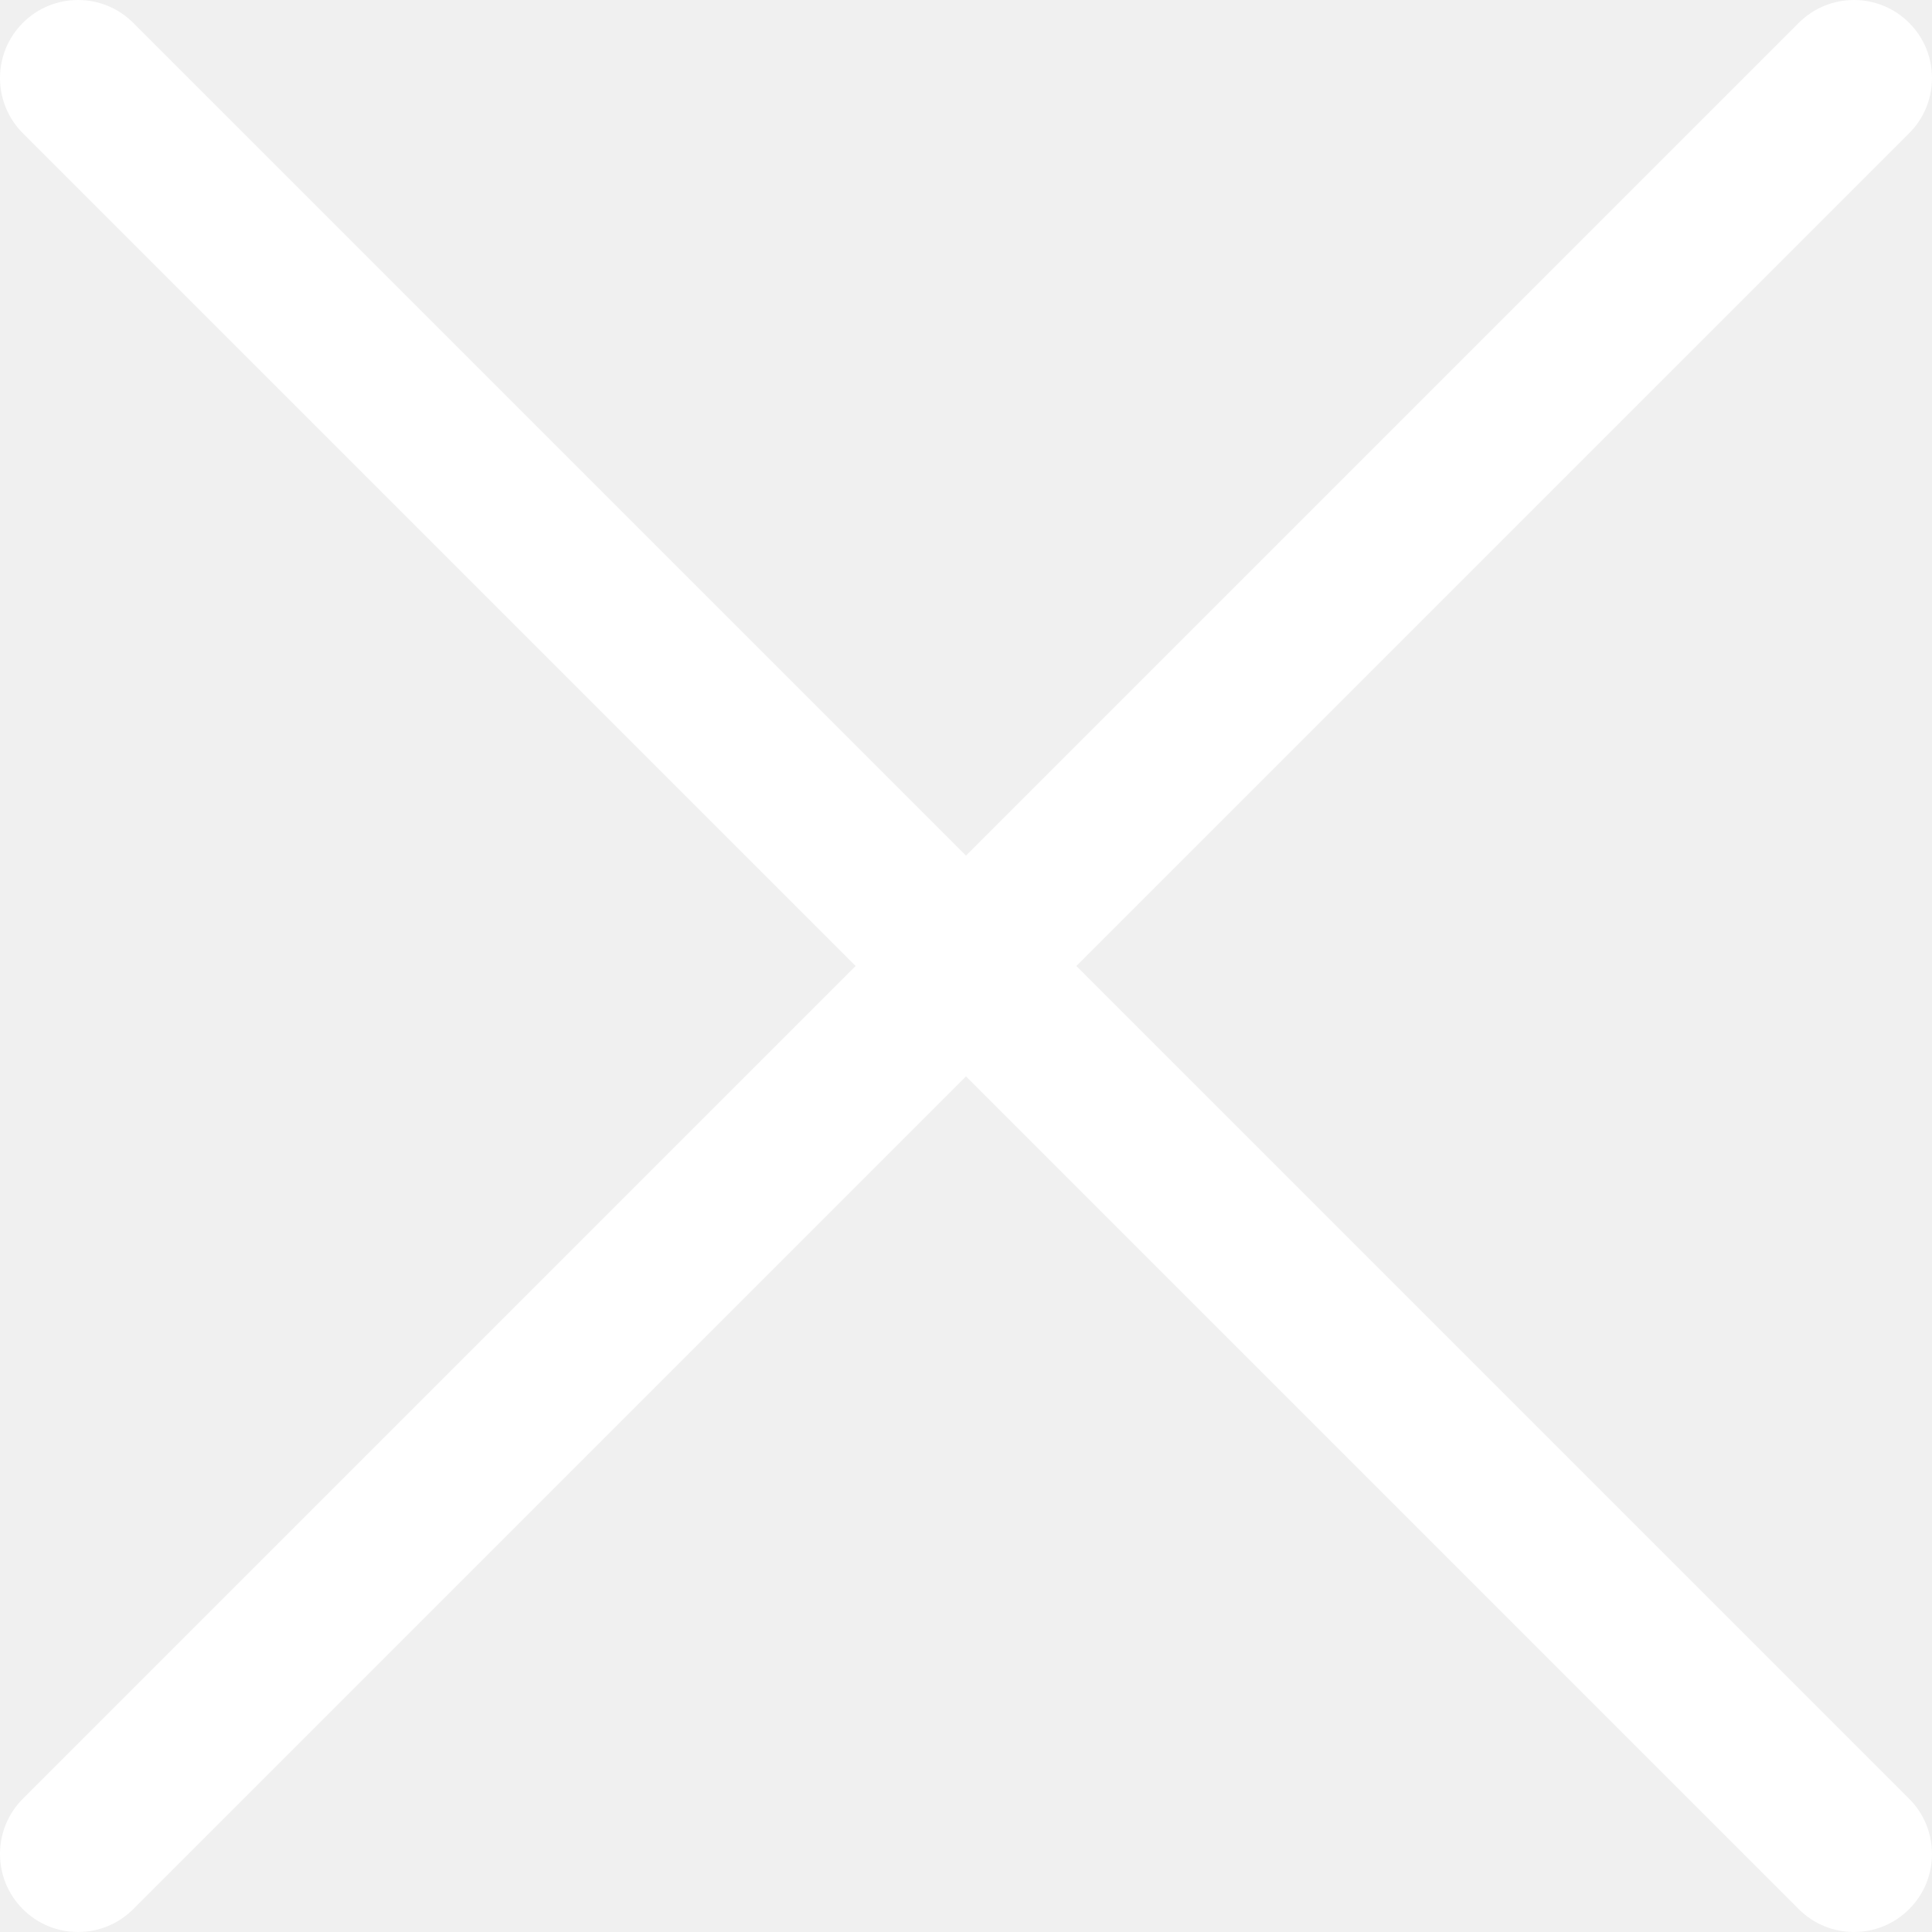
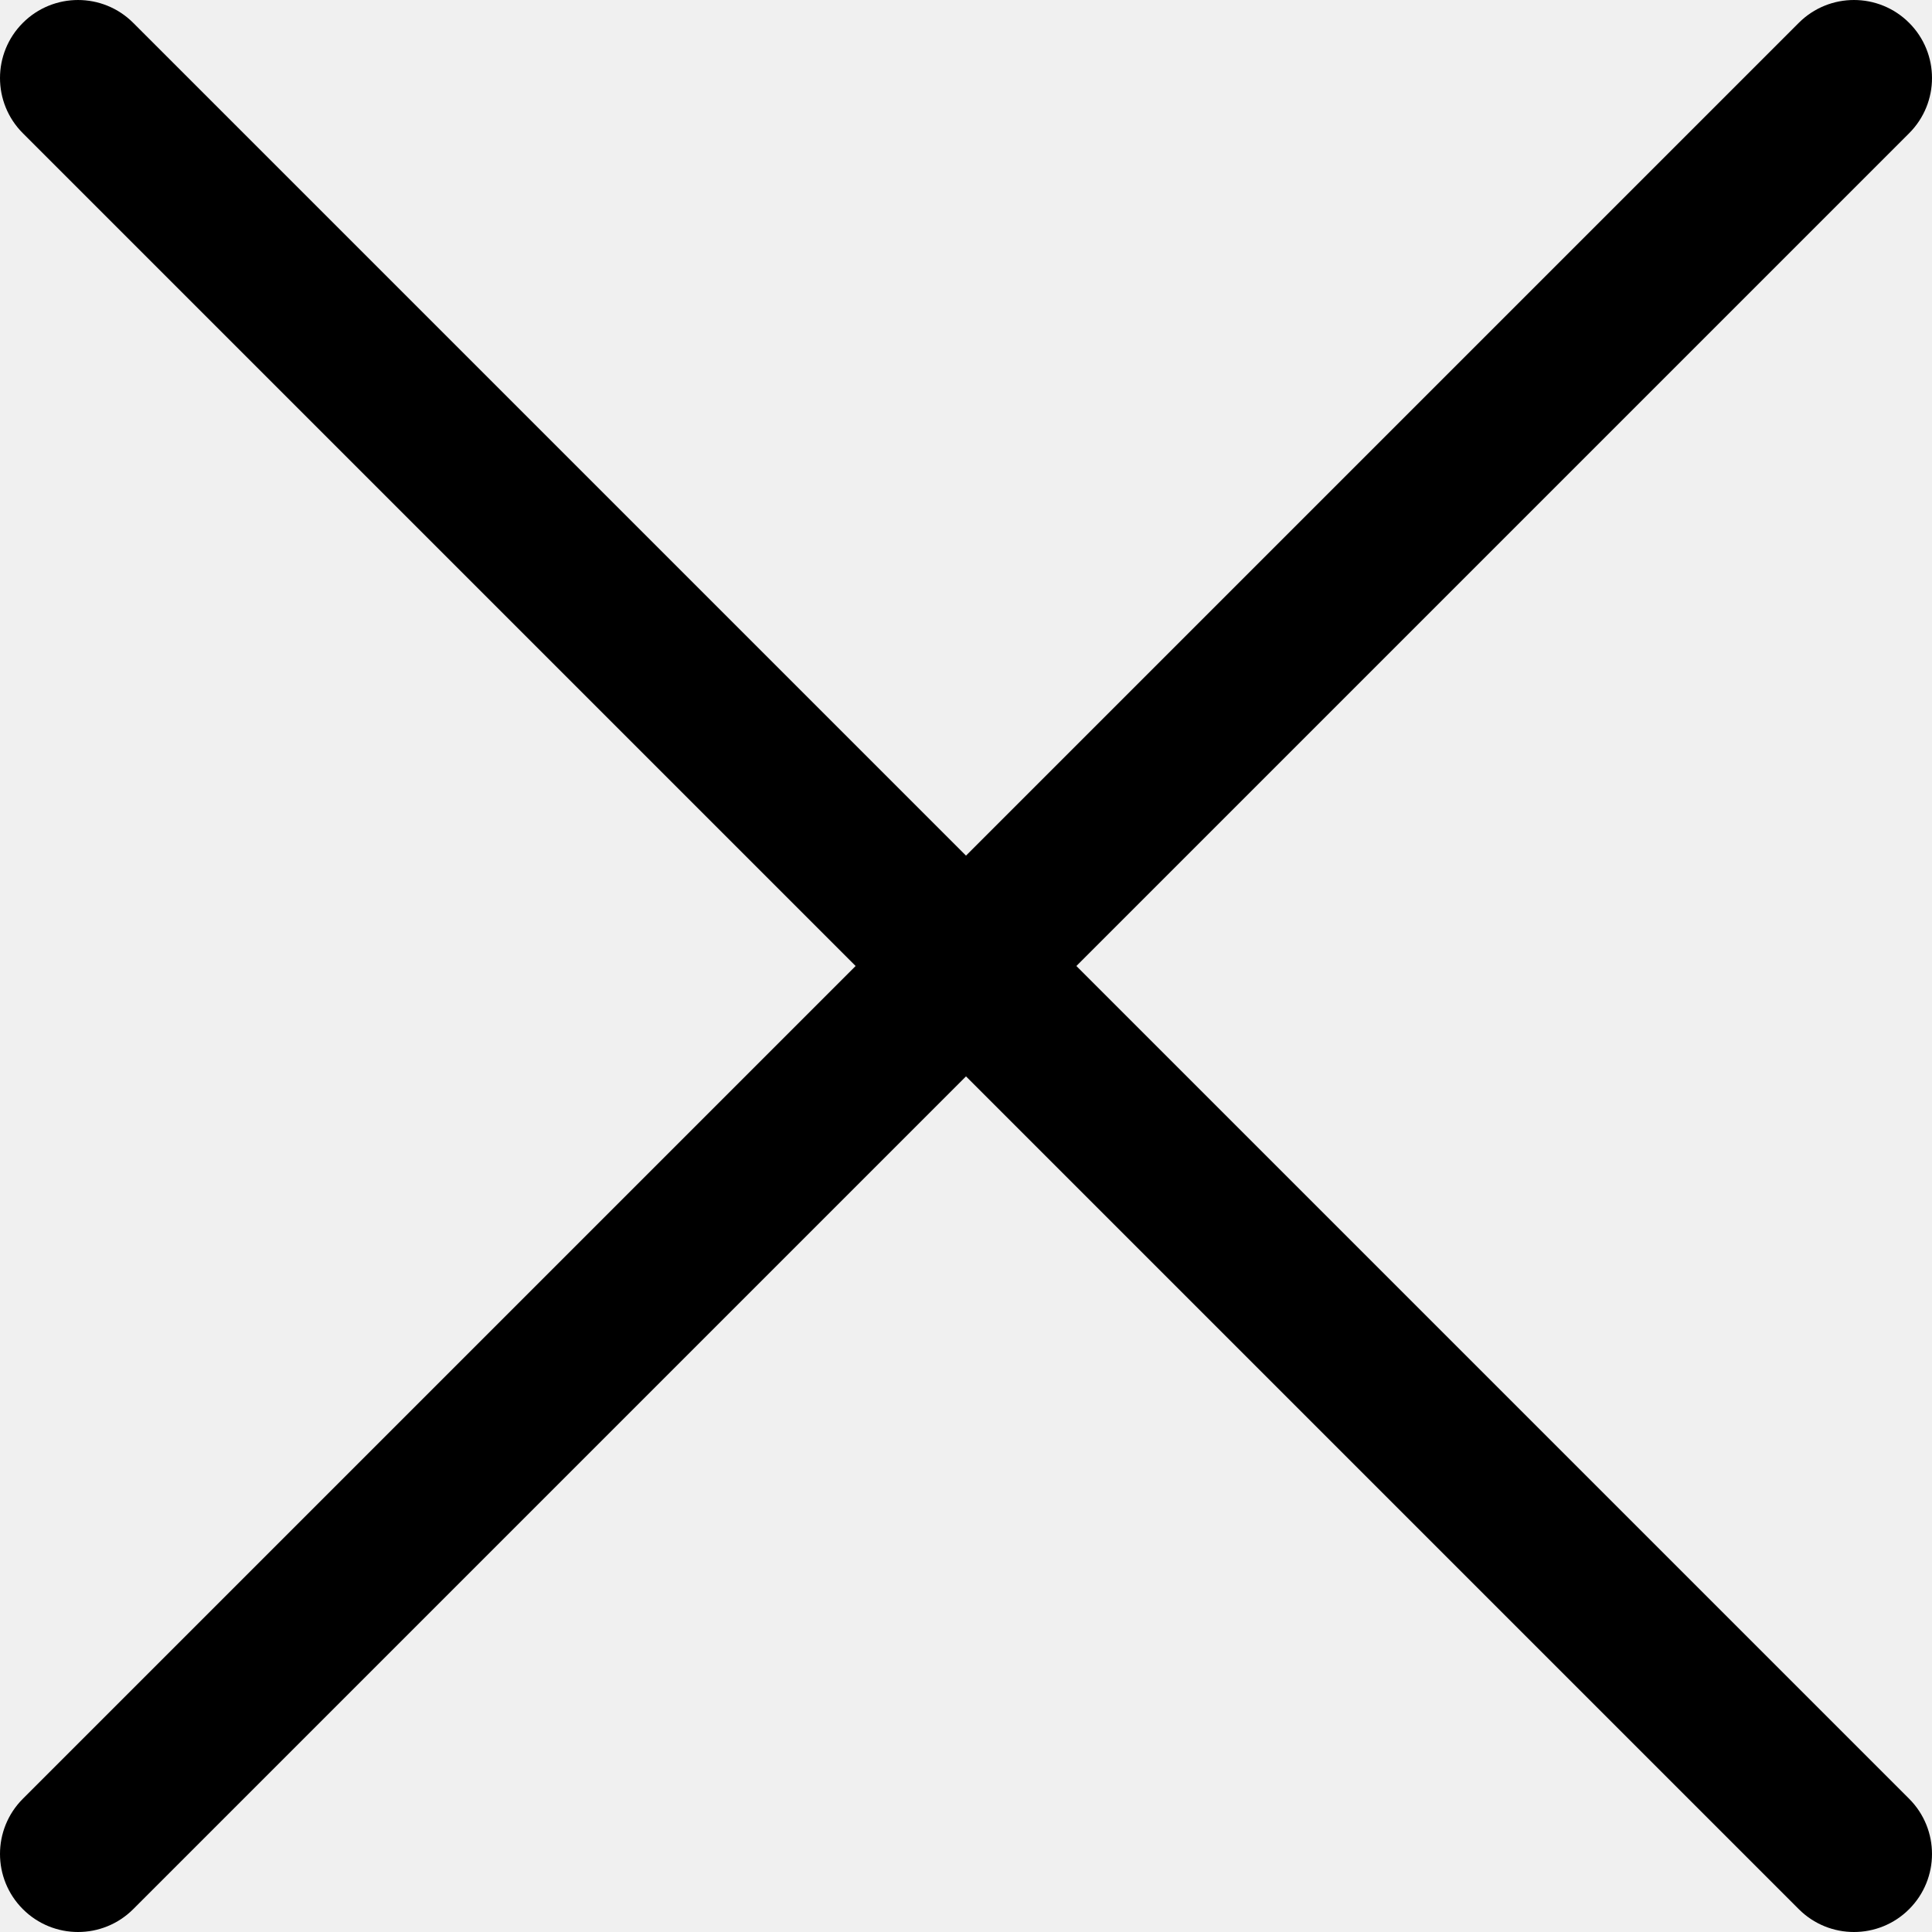
- <svg xmlns="http://www.w3.org/2000/svg" version="1.1" id="Layer_1" x="0px" y="0px" viewBox="0 0 512 512" style="enable-background:new 0 0 512 512;" xml:space="preserve" width="512px" height="512px">
-   <g>
-     <g>
-       <path d="M505.943,6.058c-8.077-8.077-21.172-8.077-29.249,0L6.058,476.693c-8.077,8.077-8.077,21.172,0,29.249    C10.096,509.982,15.39,512,20.683,512c5.293,0,10.586-2.019,14.625-6.059L505.943,35.306    C514.019,27.23,514.019,14.135,505.943,6.058z" fill="#FFFFFF" />
-     </g>
-   </g>
-   <g>
-     <g>
-       <path d="M505.942,476.694L35.306,6.059c-8.076-8.077-21.172-8.077-29.248,0c-8.077,8.076-8.077,21.171,0,29.248l470.636,470.636    c4.038,4.039,9.332,6.058,14.625,6.058c5.293,0,10.587-2.019,14.624-6.057C514.018,497.866,514.018,484.771,505.942,476.694z" fill="#FFFFFF" />
-     </g>
-   </g>
-   <g>
- </g>
-   <g>
- </g>
-   <g>
- </g>
-   <g>
- </g>
-   <g>
- </g>
-   <g>
- </g>
-   <g>
- </g>
-   <g>
- </g>
-   <g>
- </g>
-   <g>
- </g>
-   <g>
- </g>
-   <g>
- </g>
-   <g>
- </g>
-   <g>
- </g>
-   <g>
- </g>
+ <svg xmlns="http://www.w3.org/2000/svg" id="Layer_1" x="0px" y="0px" viewBox="0 0 512 512" width="512px" height="512px">
+   <path d="M505.943,6.058c-8.077-8.077-21.172-8.077-29.249,0L6.058,476.693c-8.077,8.077-8.077,21.172,0,29.249    C10.096,509.982,15.39,512,20.683,512c5.293,0,10.586-2.019,14.625-6.059L505.943,35.306    C514.019,27.23,514.019,14.135,505.943,6.058z" fill="#000000" />
+   <path d="M505.942,476.694L35.306,6.059c-8.076-8.077-21.172-8.077-29.248,0c-8.077,8.076-8.077,21.171,0,29.248l470.636,470.636    c4.038,4.039,9.332,6.058,14.625,6.058c5.293,0,10.587-2.019,14.624-6.057C514.018,497.866,514.018,484.771,505.942,476.694z" fill="#000000" />
</svg>
